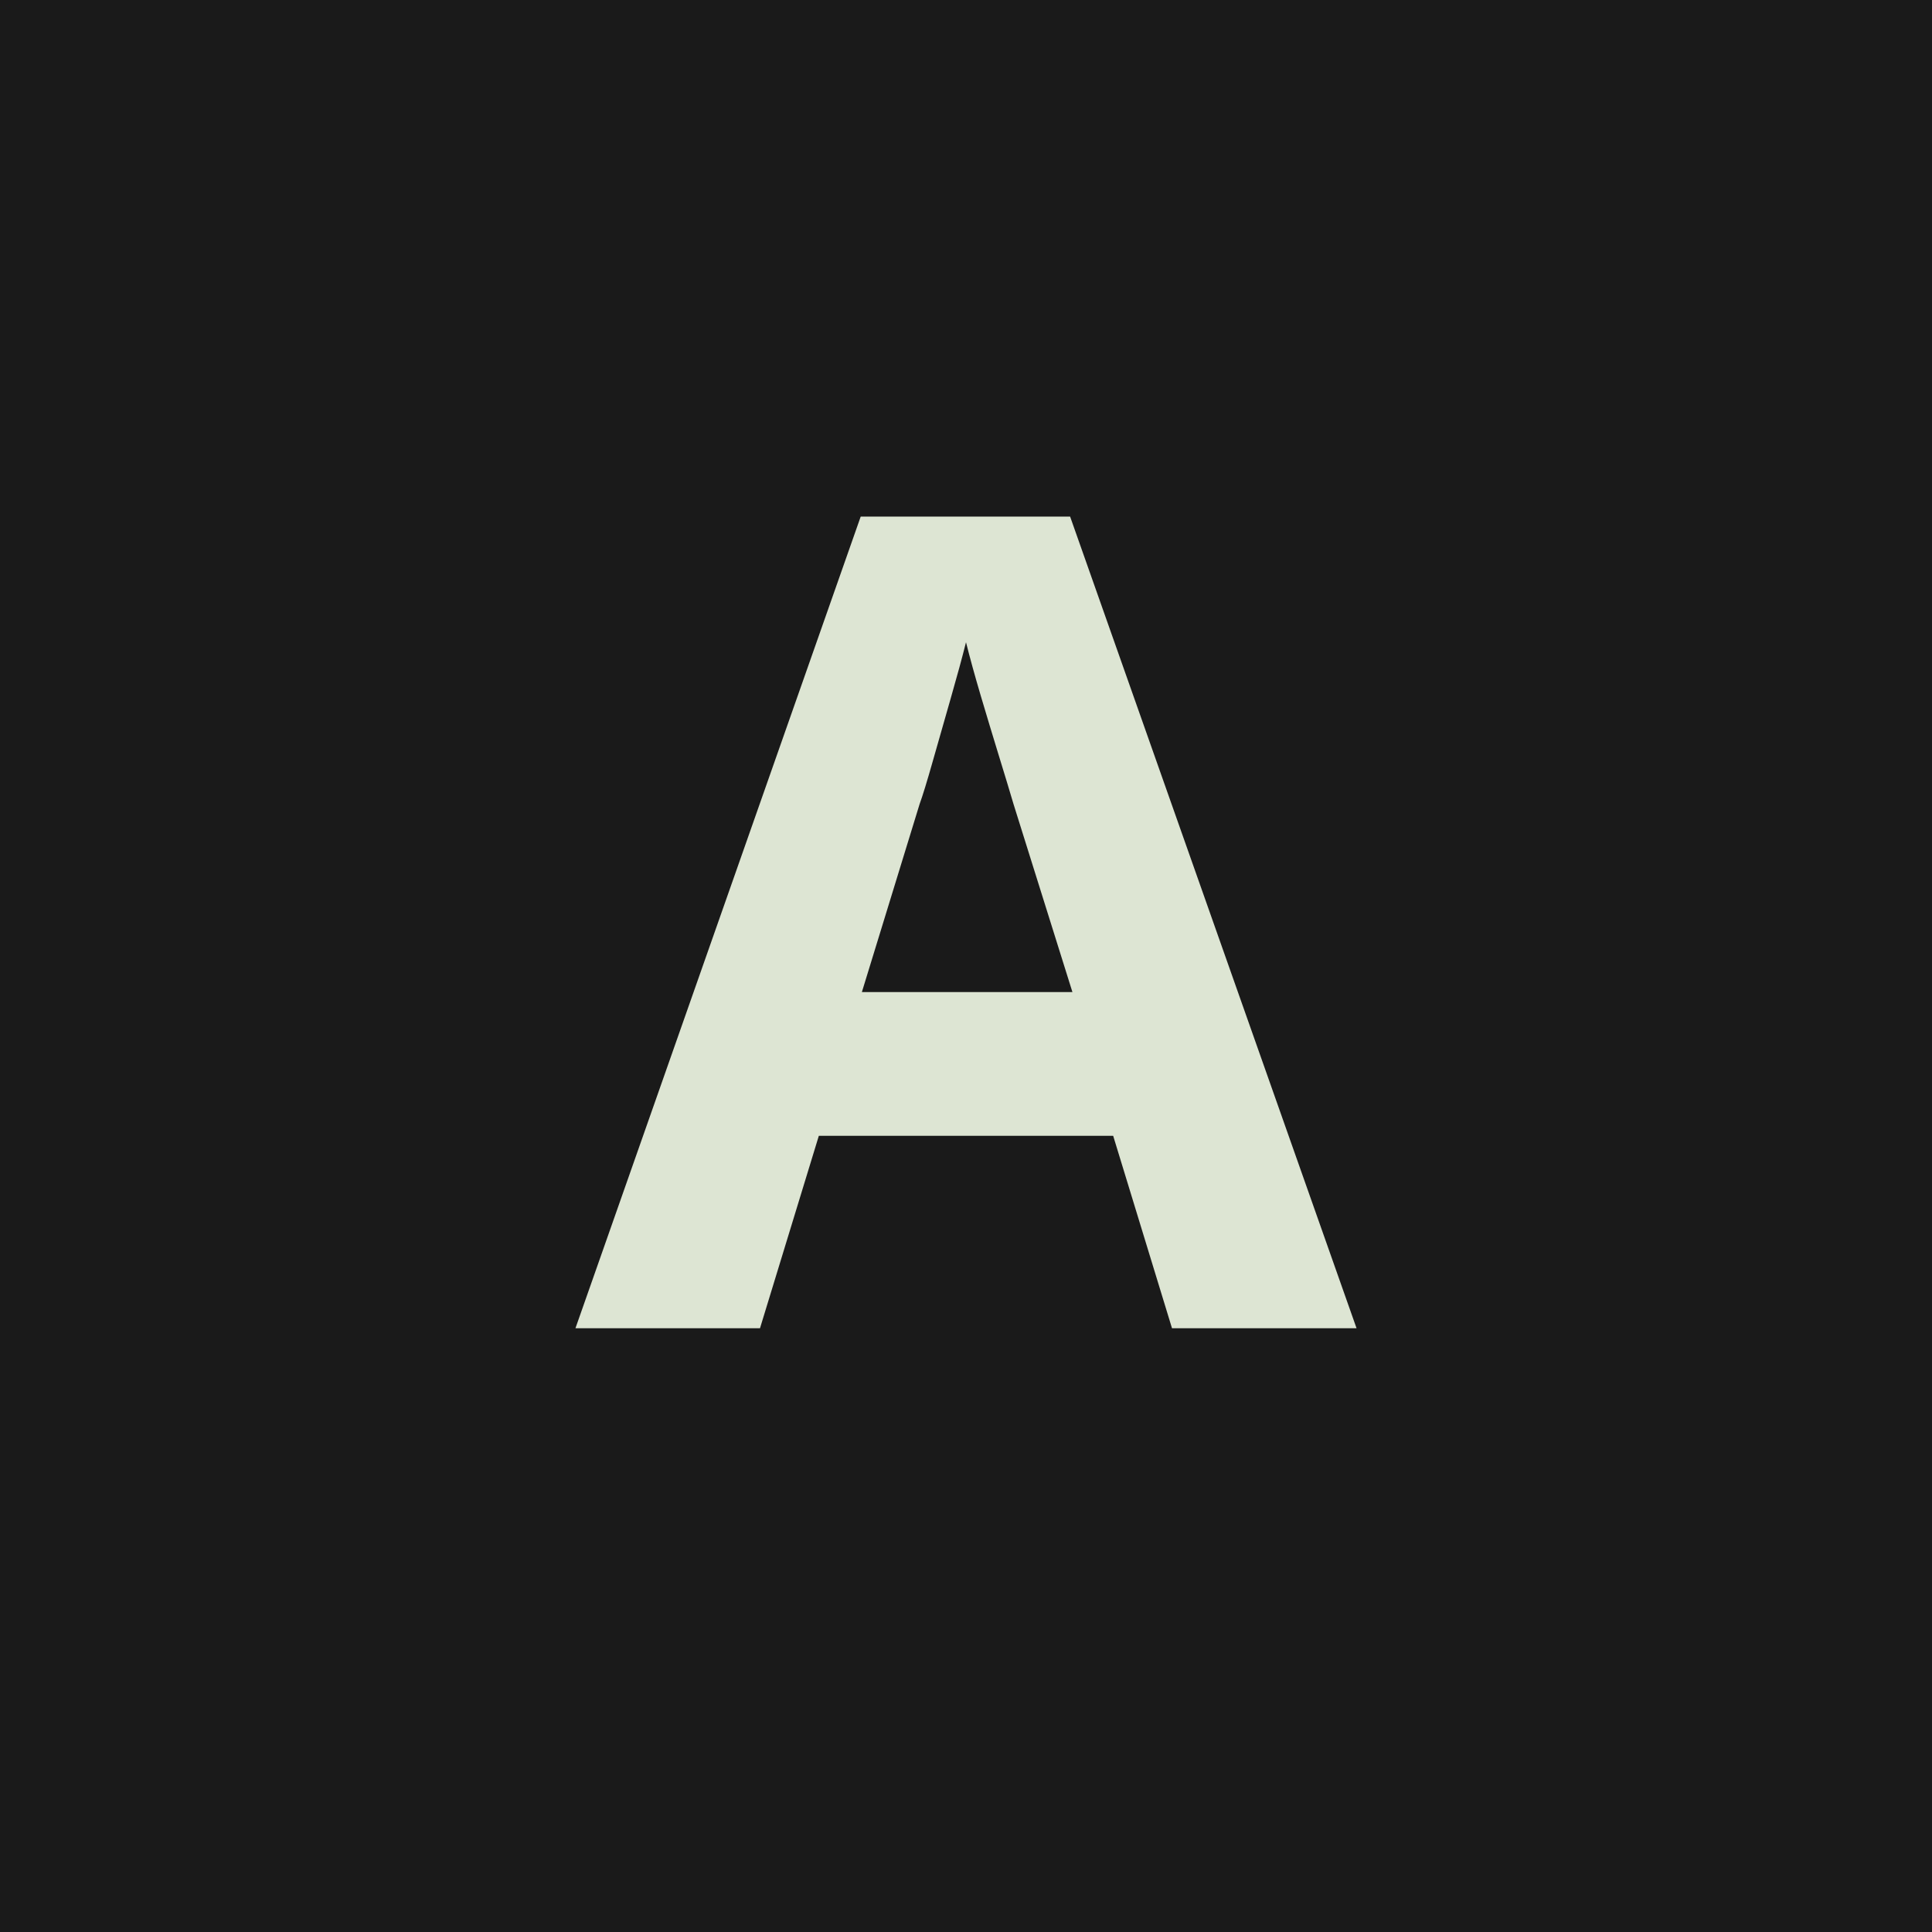
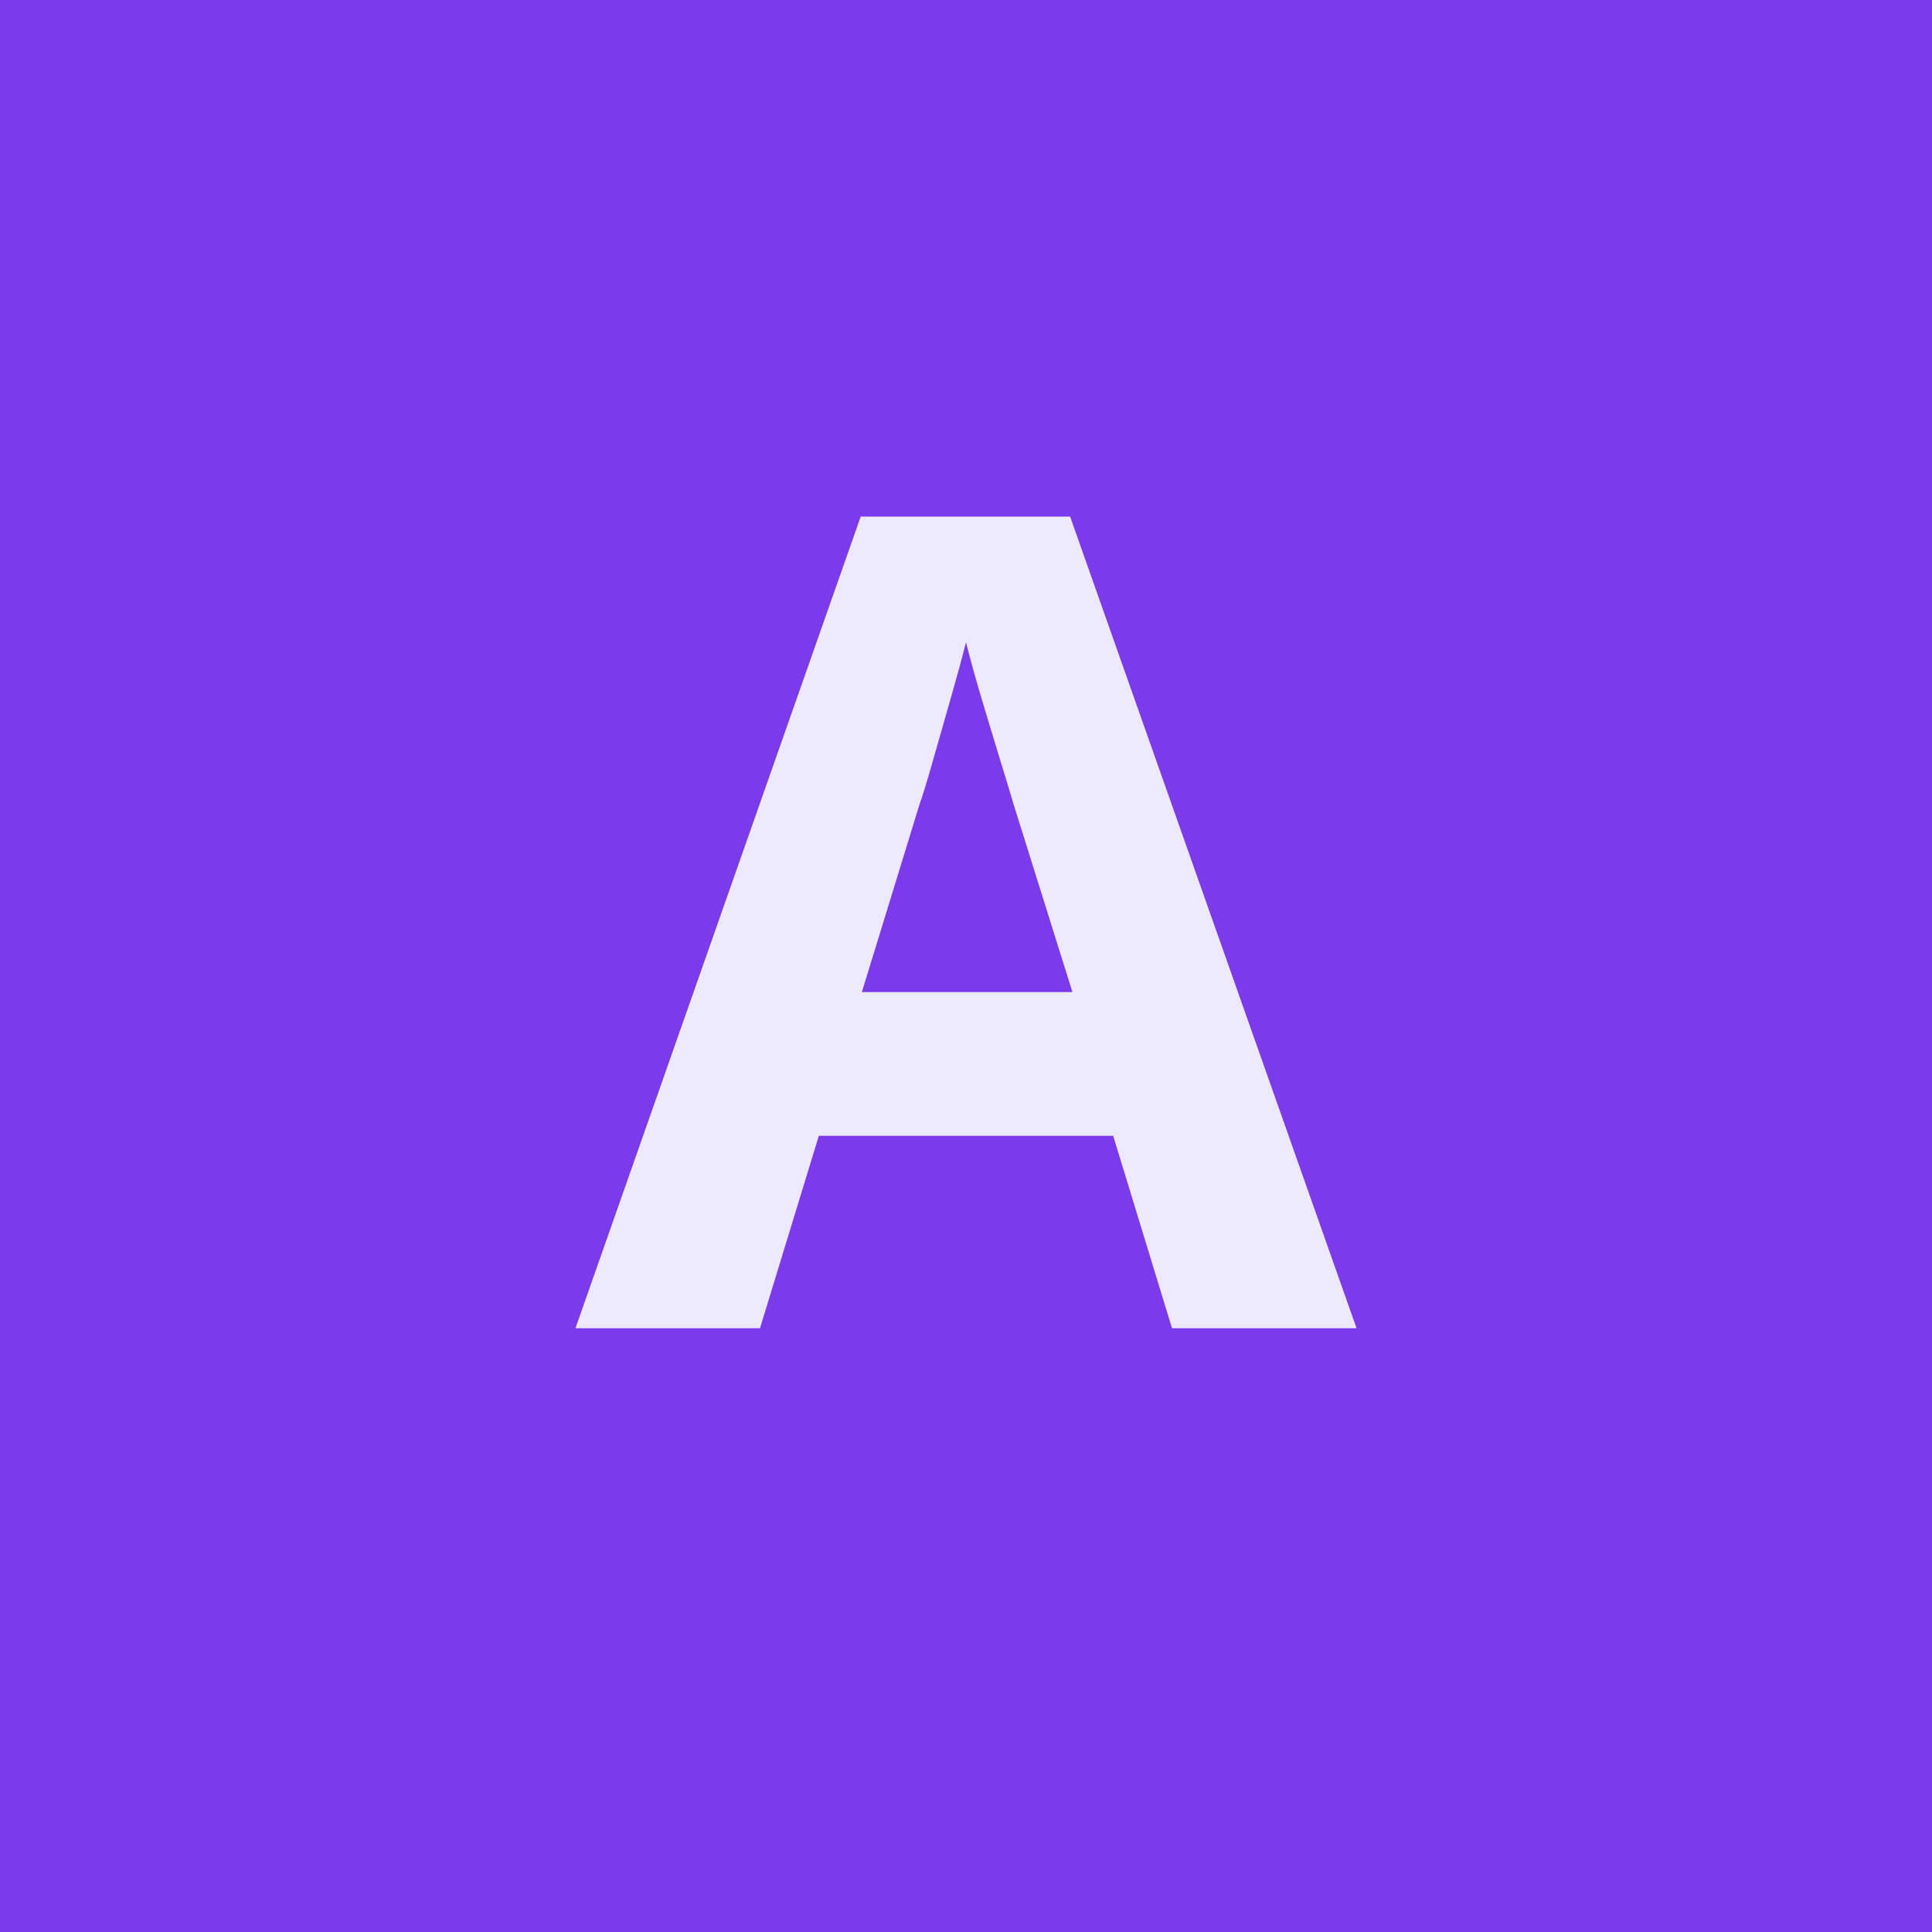
<svg xmlns="http://www.w3.org/2000/svg" width="512" height="512" viewBox="0 0 512 512" fill="none">
-   <rect width="512" height="512" fill="#1A1A1A" />
-   <text x="256" y="352" text-anchor="middle" font-family="Plus Jakarta Sans, system-ui, sans-serif" font-weight="700" font-size="300" fill="#DDE5D3">A</text>
+   <rect width="512" height="512" fill="#7C3AED" />
+   <text x="256" y="352" text-anchor="middle" font-family="Plus Jakarta Sans, system-ui, sans-serif" font-weight="700" font-size="300" fill="#EDE9FE">A</text>
</svg>
